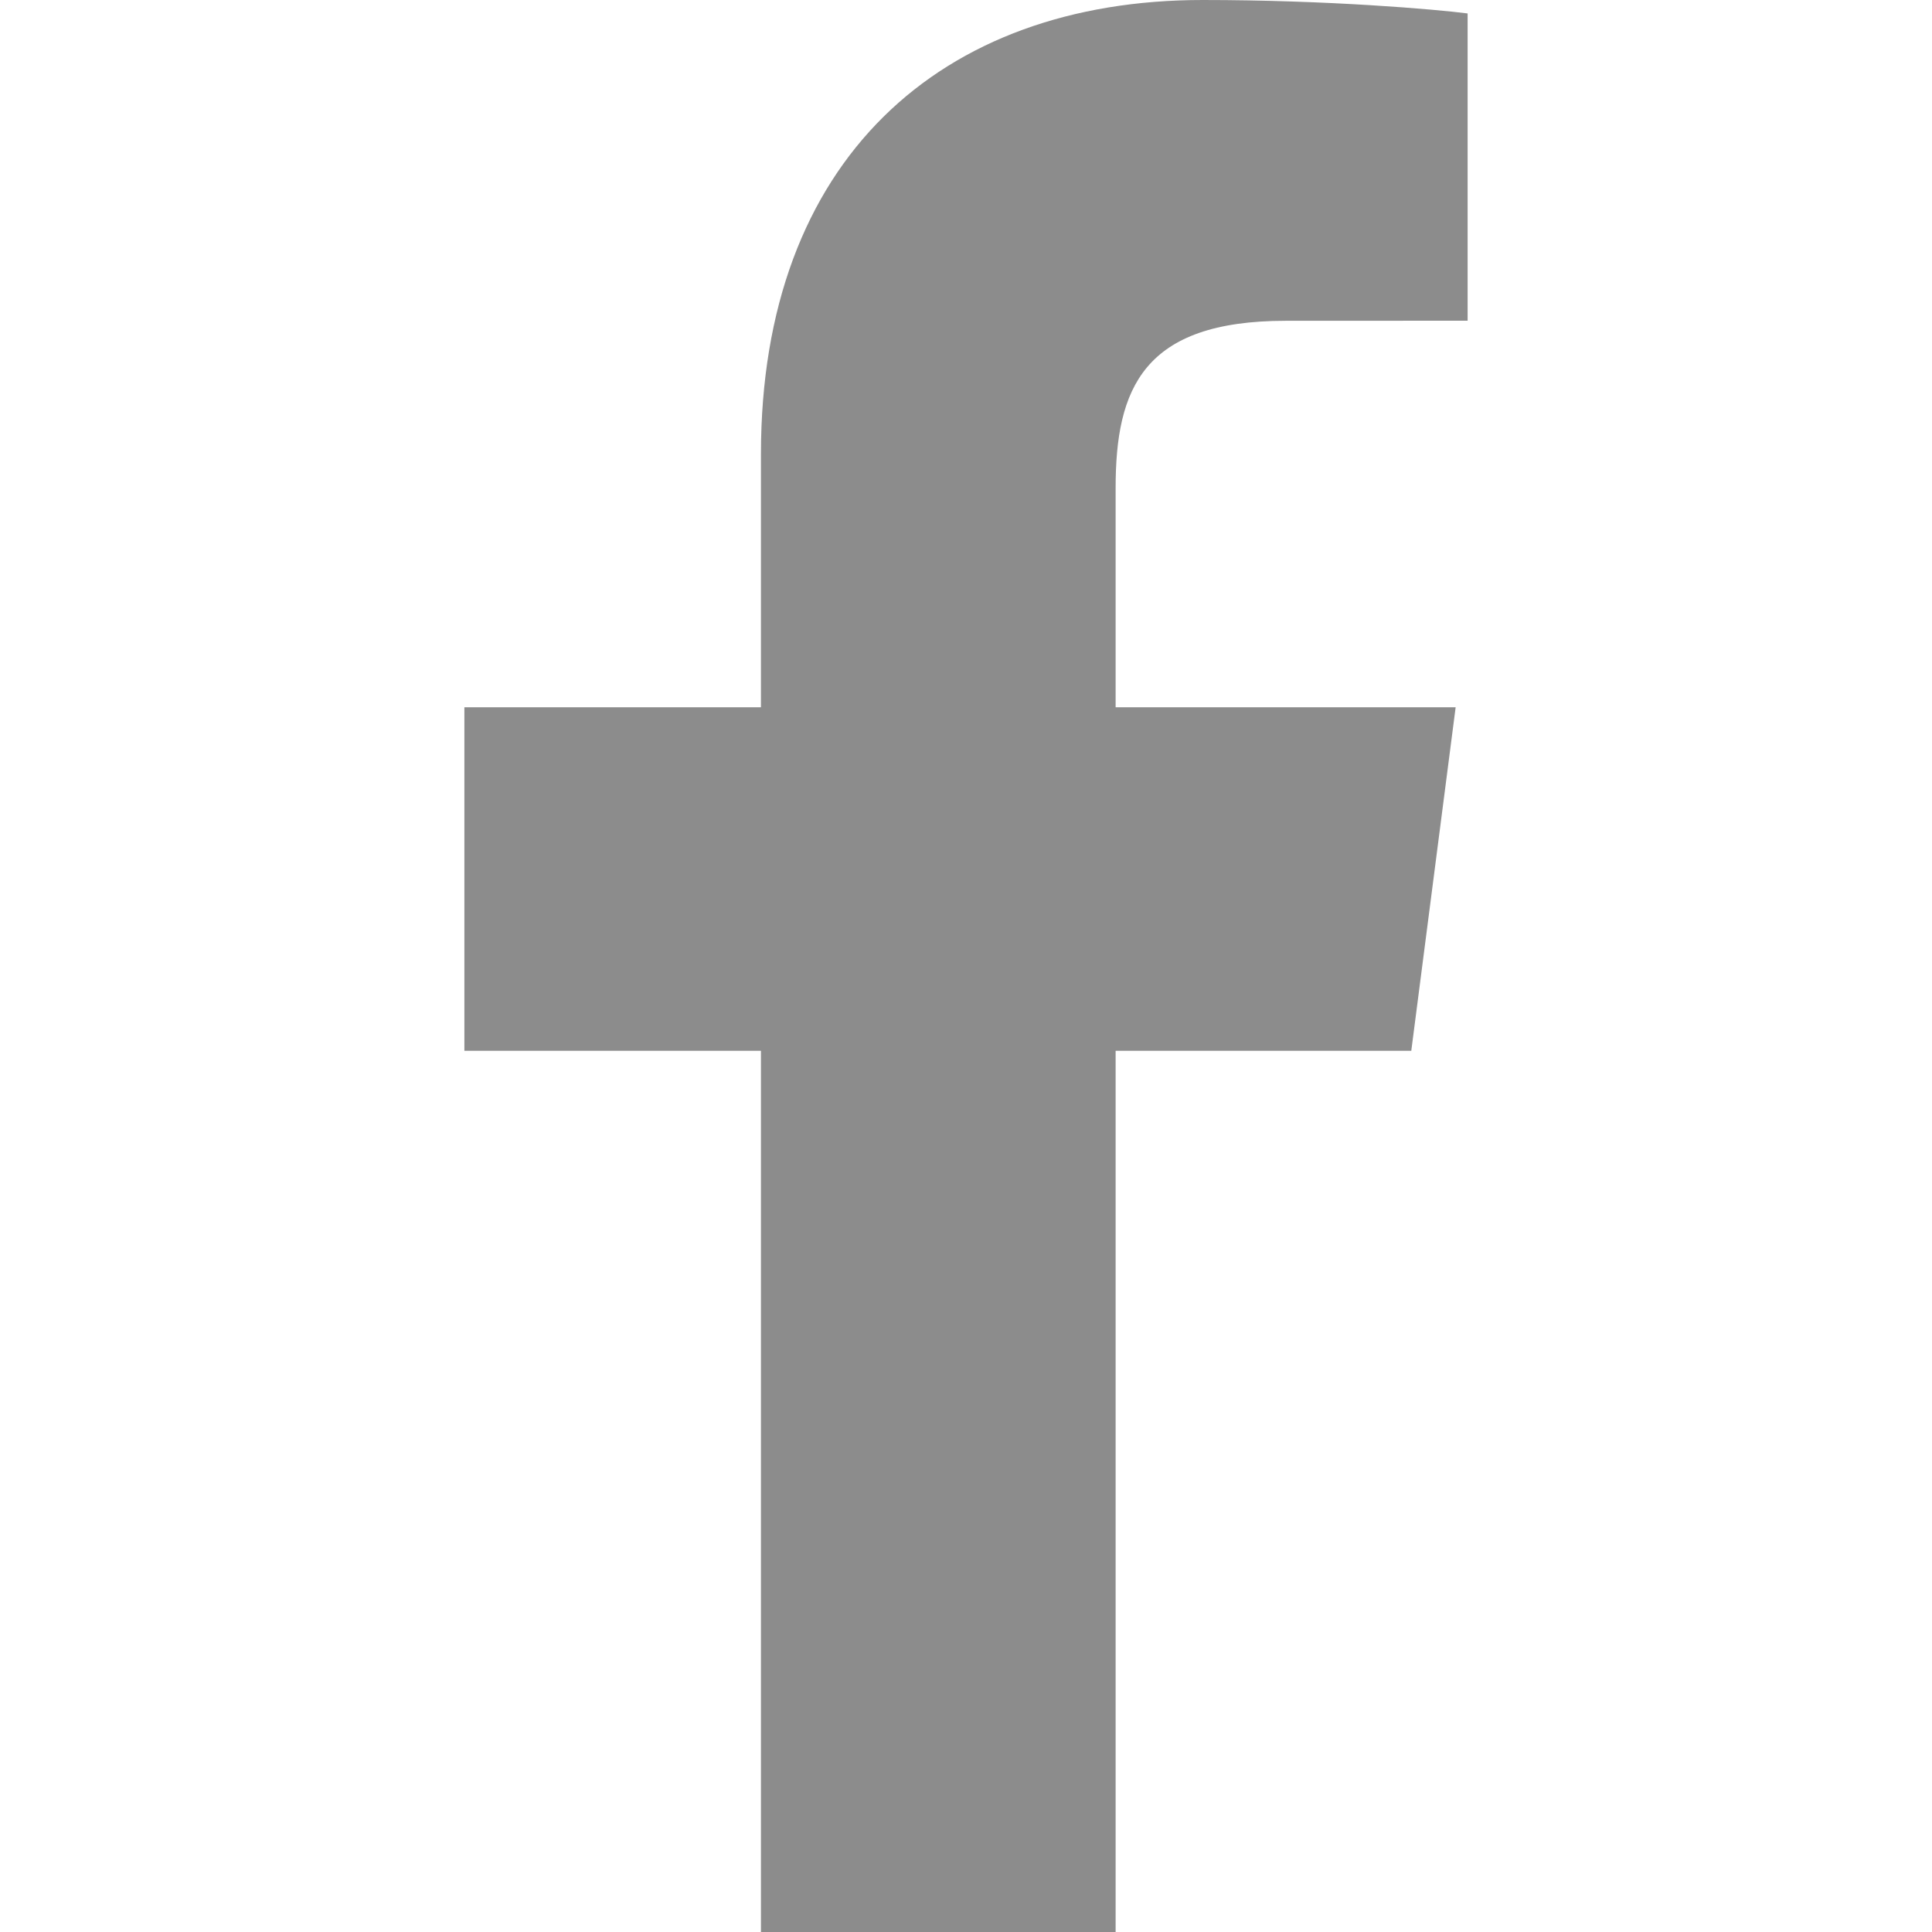
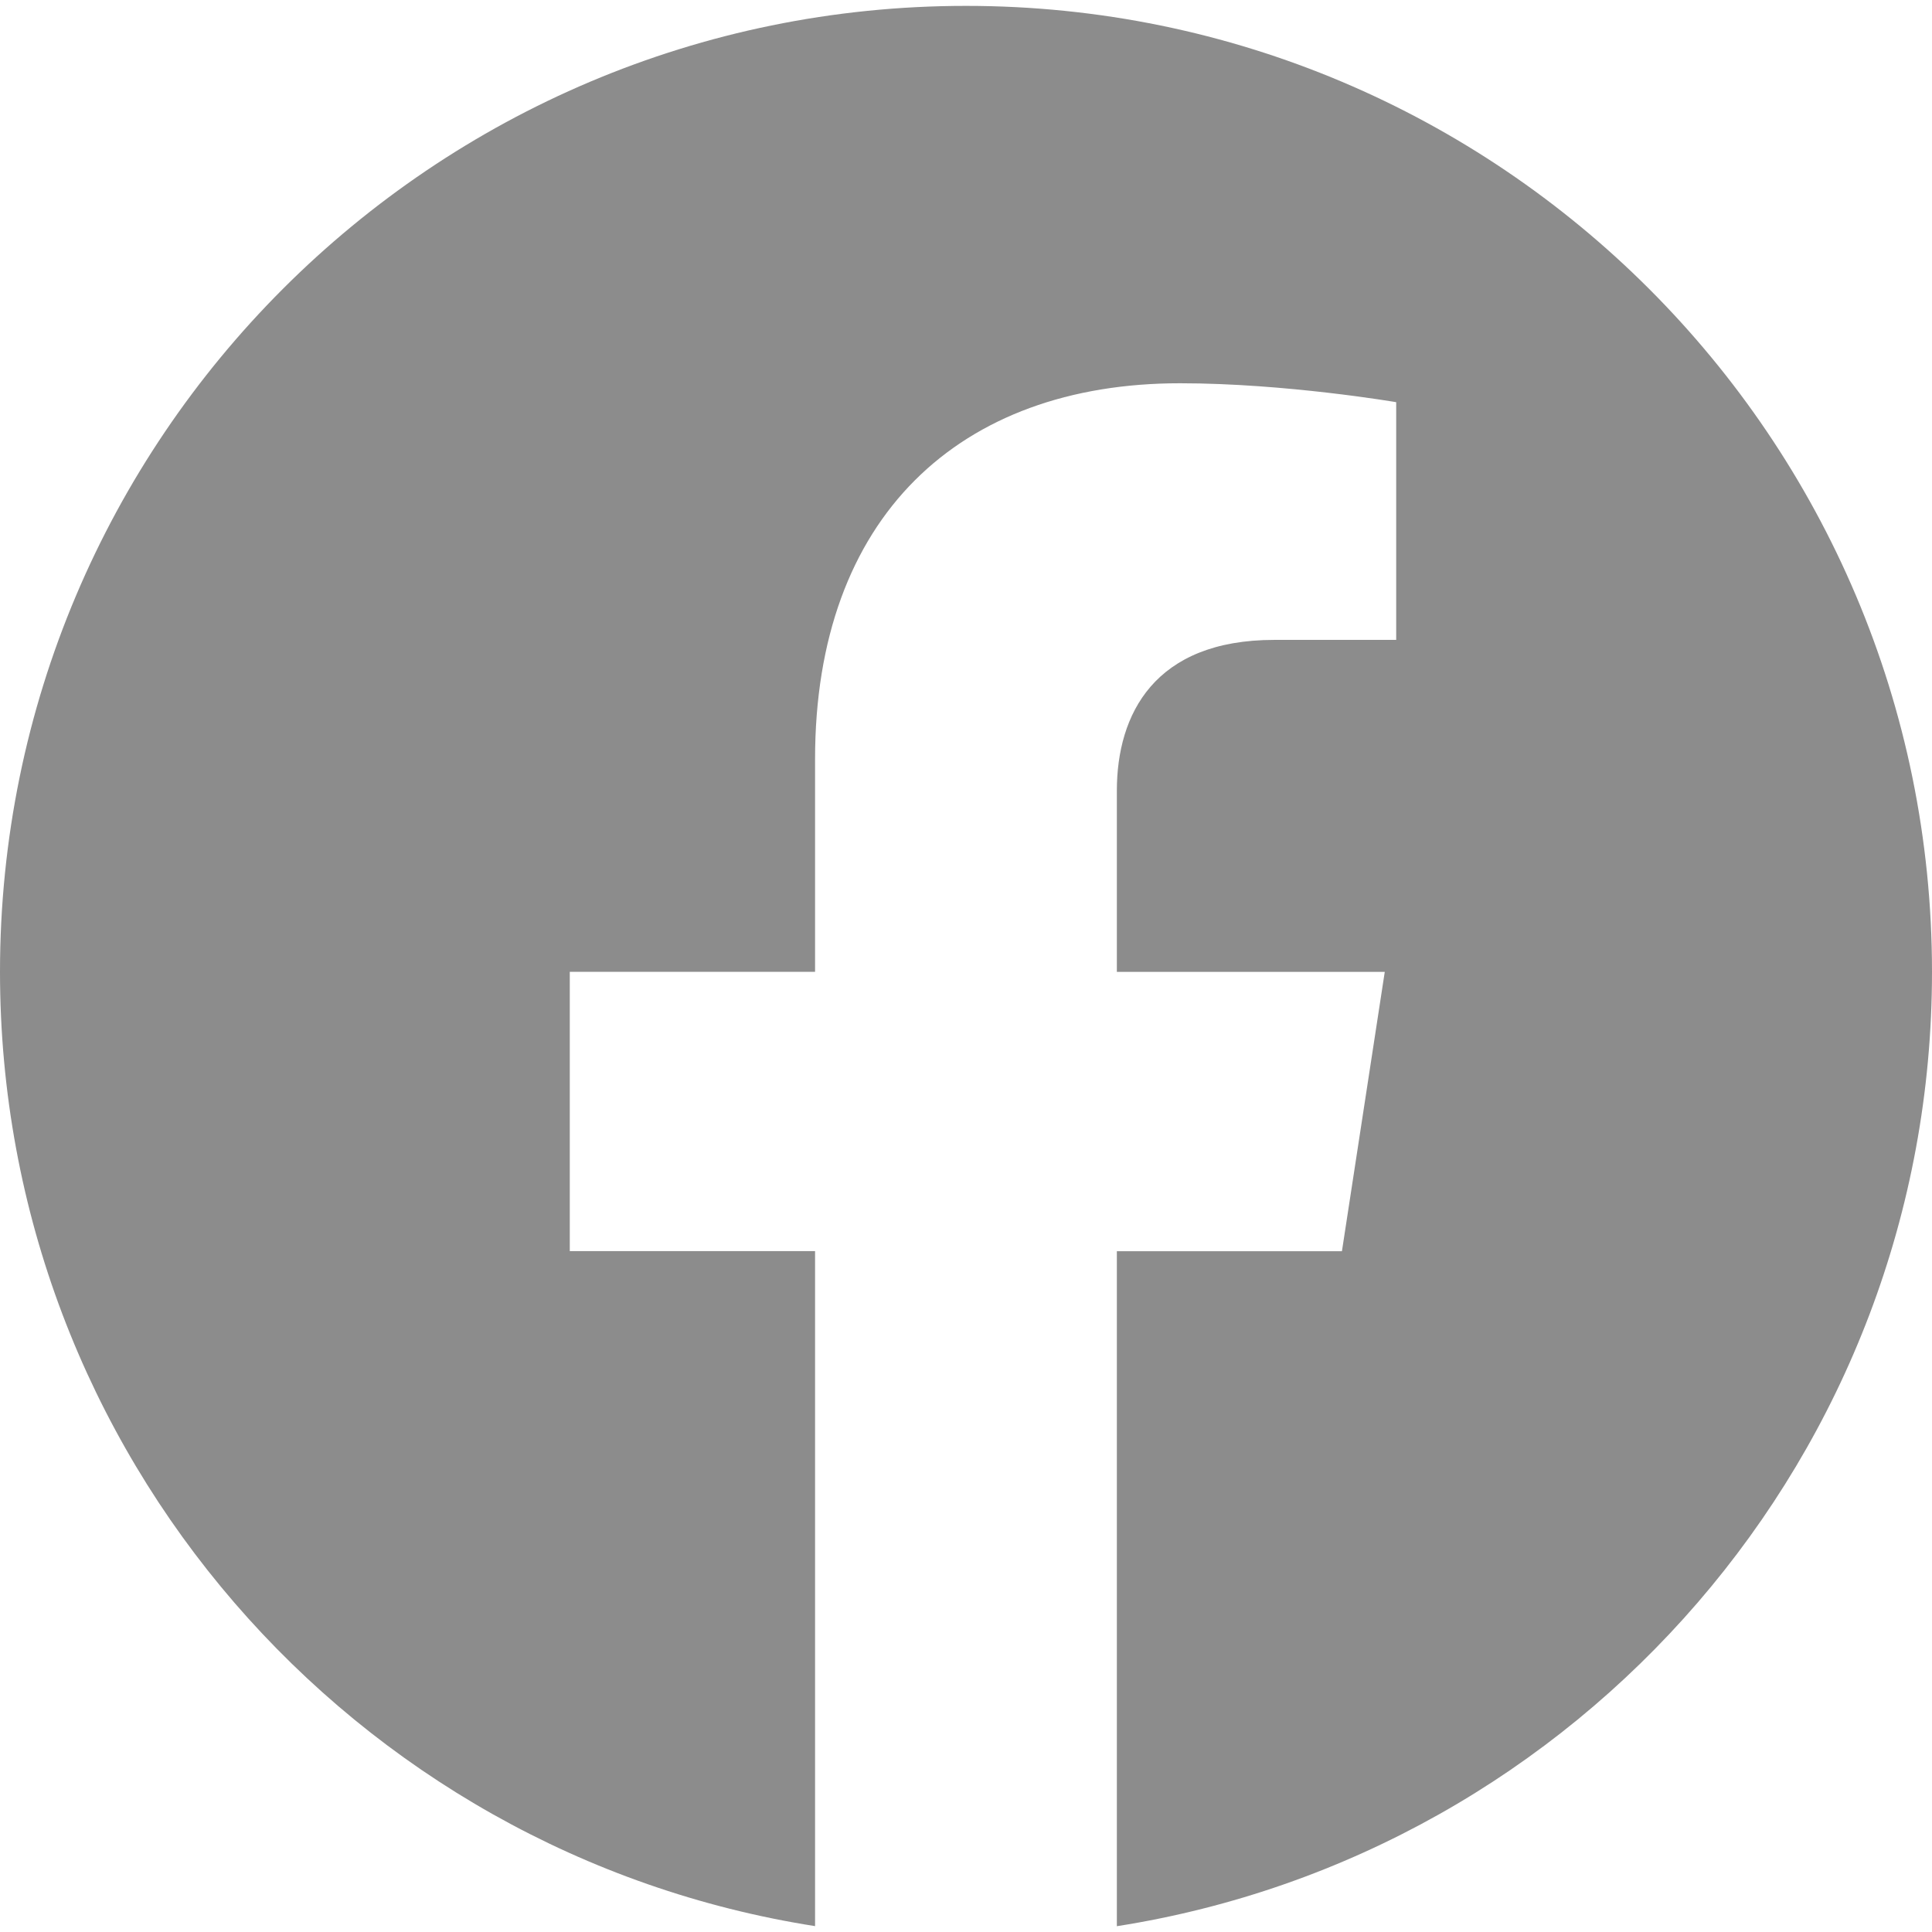
- <svg xmlns="http://www.w3.org/2000/svg" version="1.1" id="Capa_1" x="0px" y="0px" viewBox="0 0 155.139 155.139" style="enable-background:new 0 0 155.139 155.139;" xml:space="preserve">
-   <g>
-     <path id="f_1_" style="fill:#8c8c8c;" d="M89.584,155.139V84.378h23.742l3.562-27.585H89.584V39.184   c0-7.984,2.208-13.425,13.67-13.425l14.595-0.006V1.08C115.325,0.752,106.661,0,96.577,0C75.52,0,61.104,12.853,61.104,36.452   v20.341H37.29v27.585h23.814v70.761H89.584z" />
-   </g>
-   <g>
- </g>
-   <g>
- </g>
-   <g>
- </g>
-   <g>
- </g>
-   <g>
- </g>
-   <g>
- </g>
-   <g>
- </g>
-   <g>
- </g>
-   <g>
- </g>
-   <g>
- </g>
-   <g>
- </g>
-   <g>
- </g>
-   <g>
- </g>
-   <g>
- </g>
-   <g>
- </g>
+ <svg xmlns="http://www.w3.org/2000/svg" style="fill: #8c8c8c" role="img" viewBox="0 0 24 24">
+   <path d="M24 12.073c0-6.627-5.373-12-12-12s-12 5.373-12 12c0 5.99 4.388 10.954 10.125 11.854v-8.385H7.078v-3.47h3.047V9.43c0-3.007 1.792-4.669 4.533-4.669 1.312 0 2.686.235 2.686.235v2.953H15.83c-1.491 0-1.956.925-1.956 1.874v2.25h3.328l-.532 3.47h-2.796v8.385C19.612 23.027 24 18.062 24 12.073z" />
</svg>
